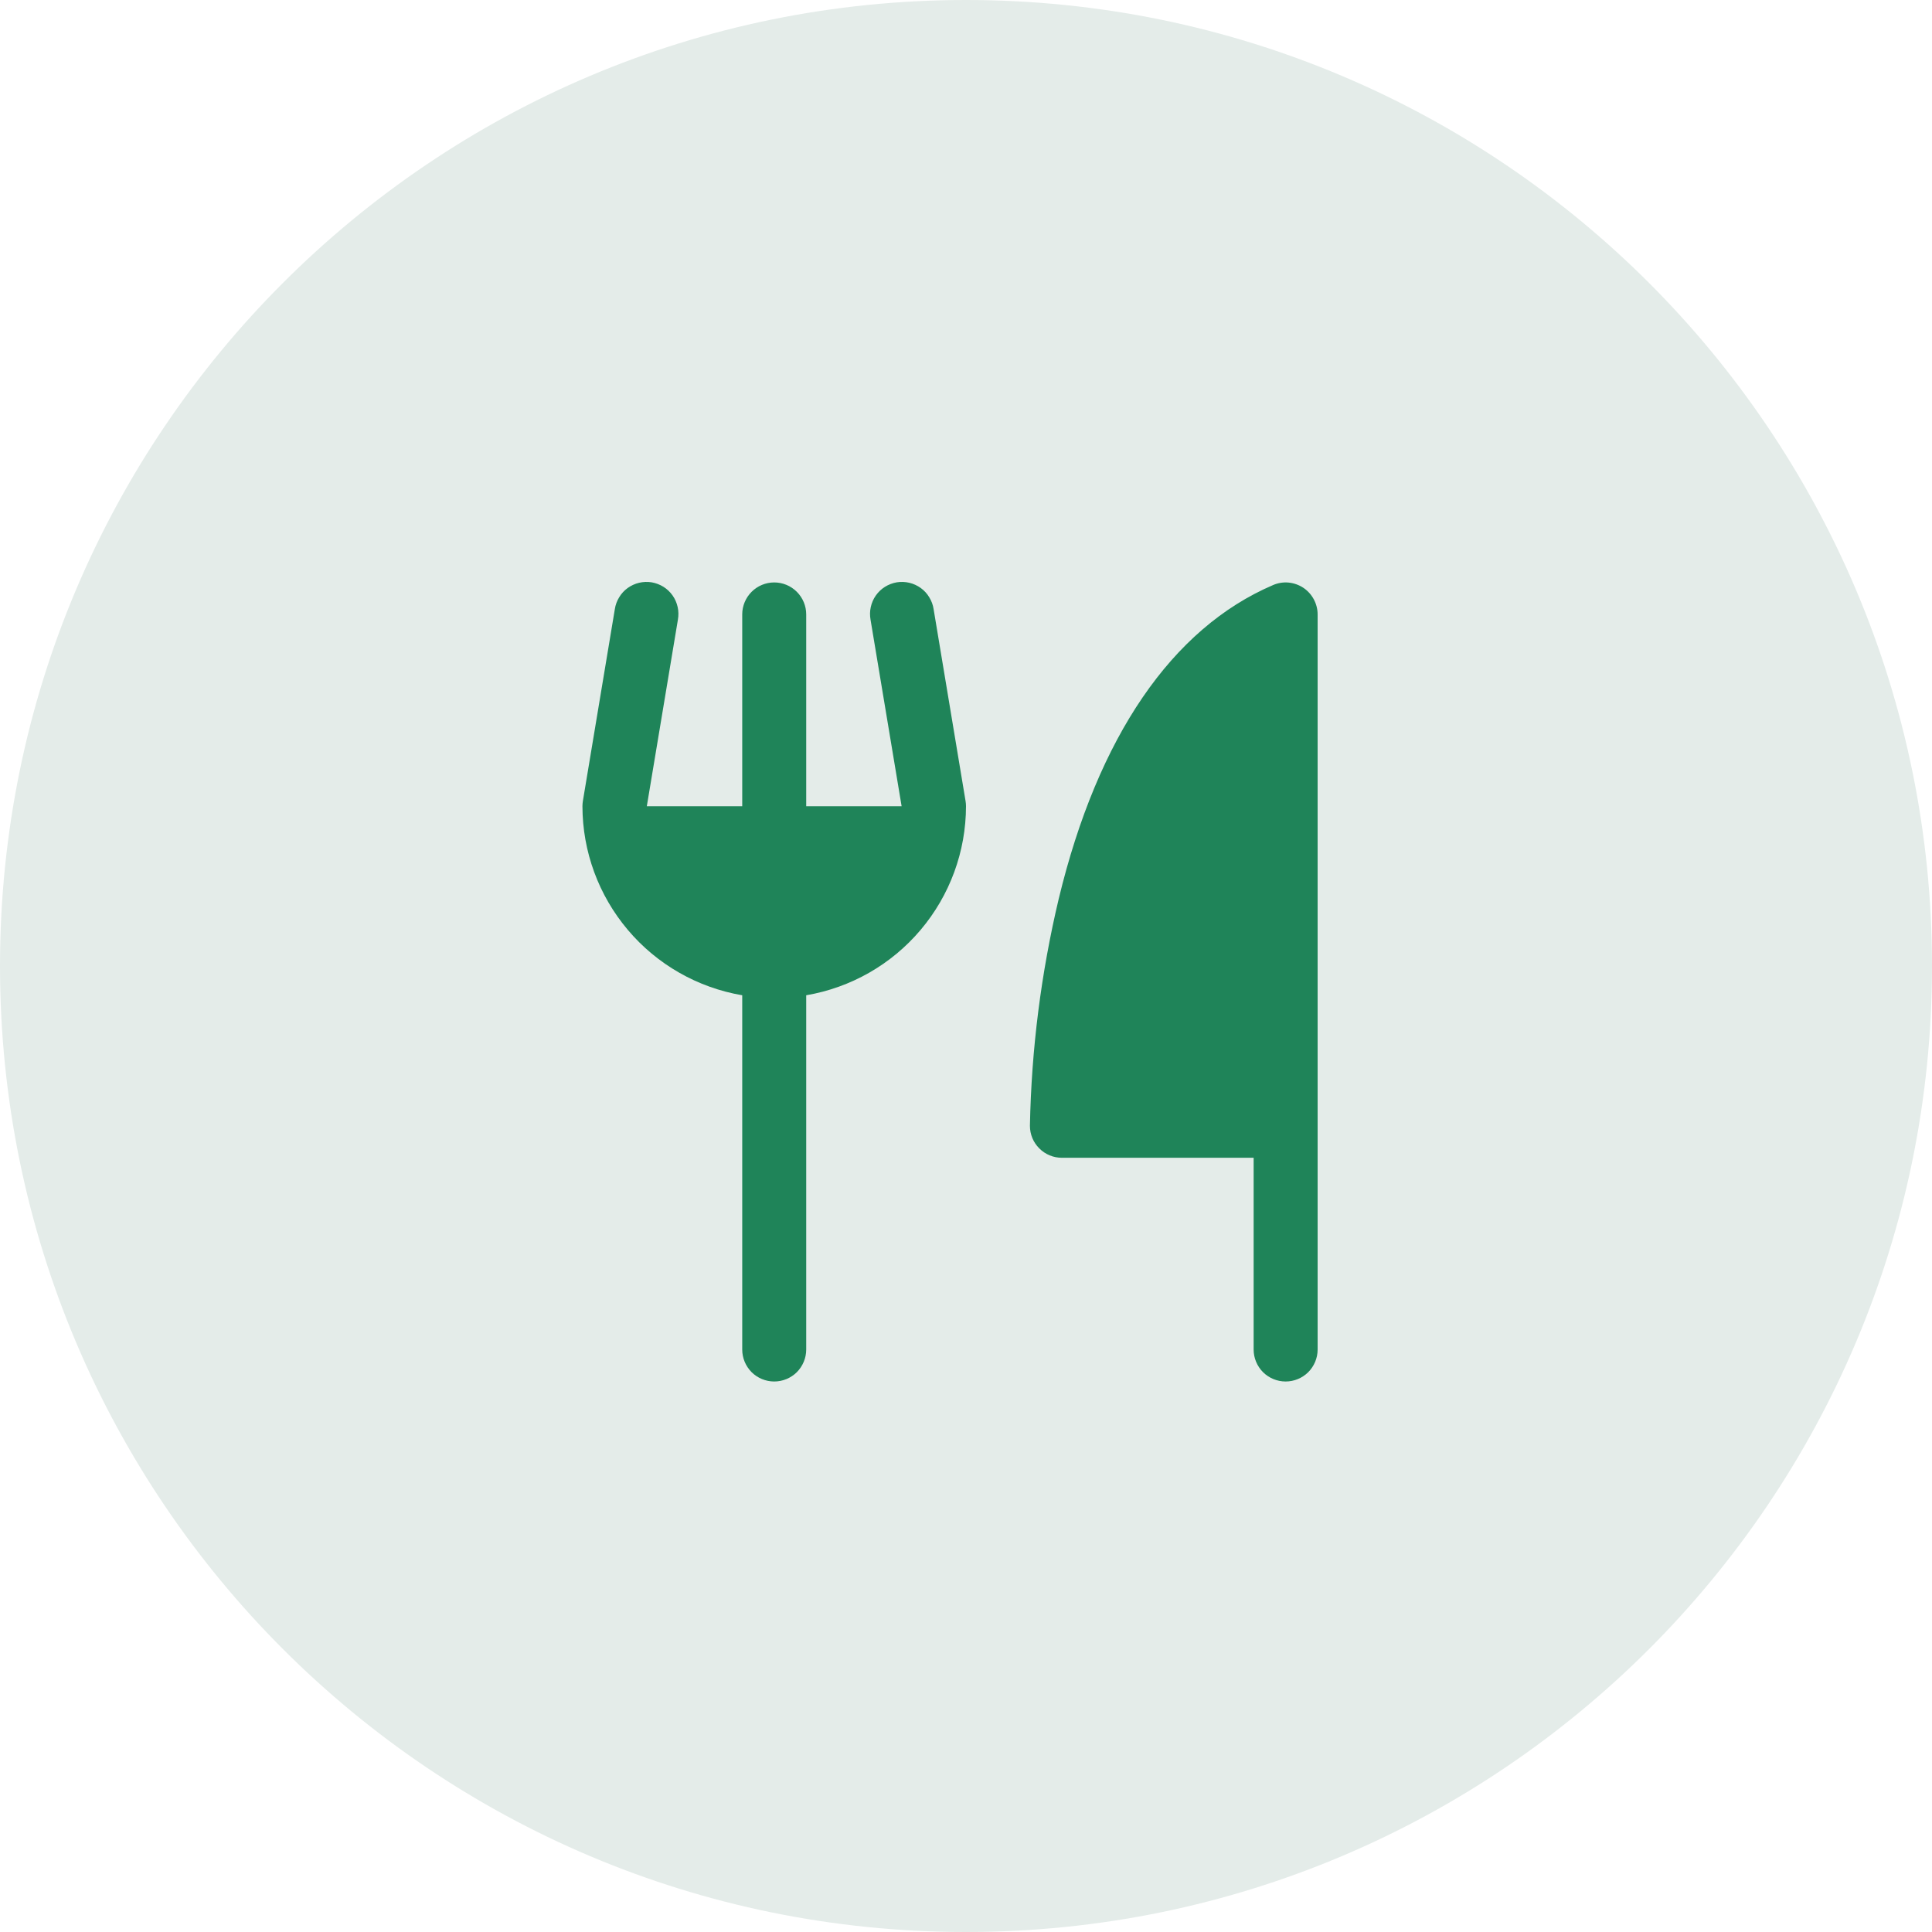
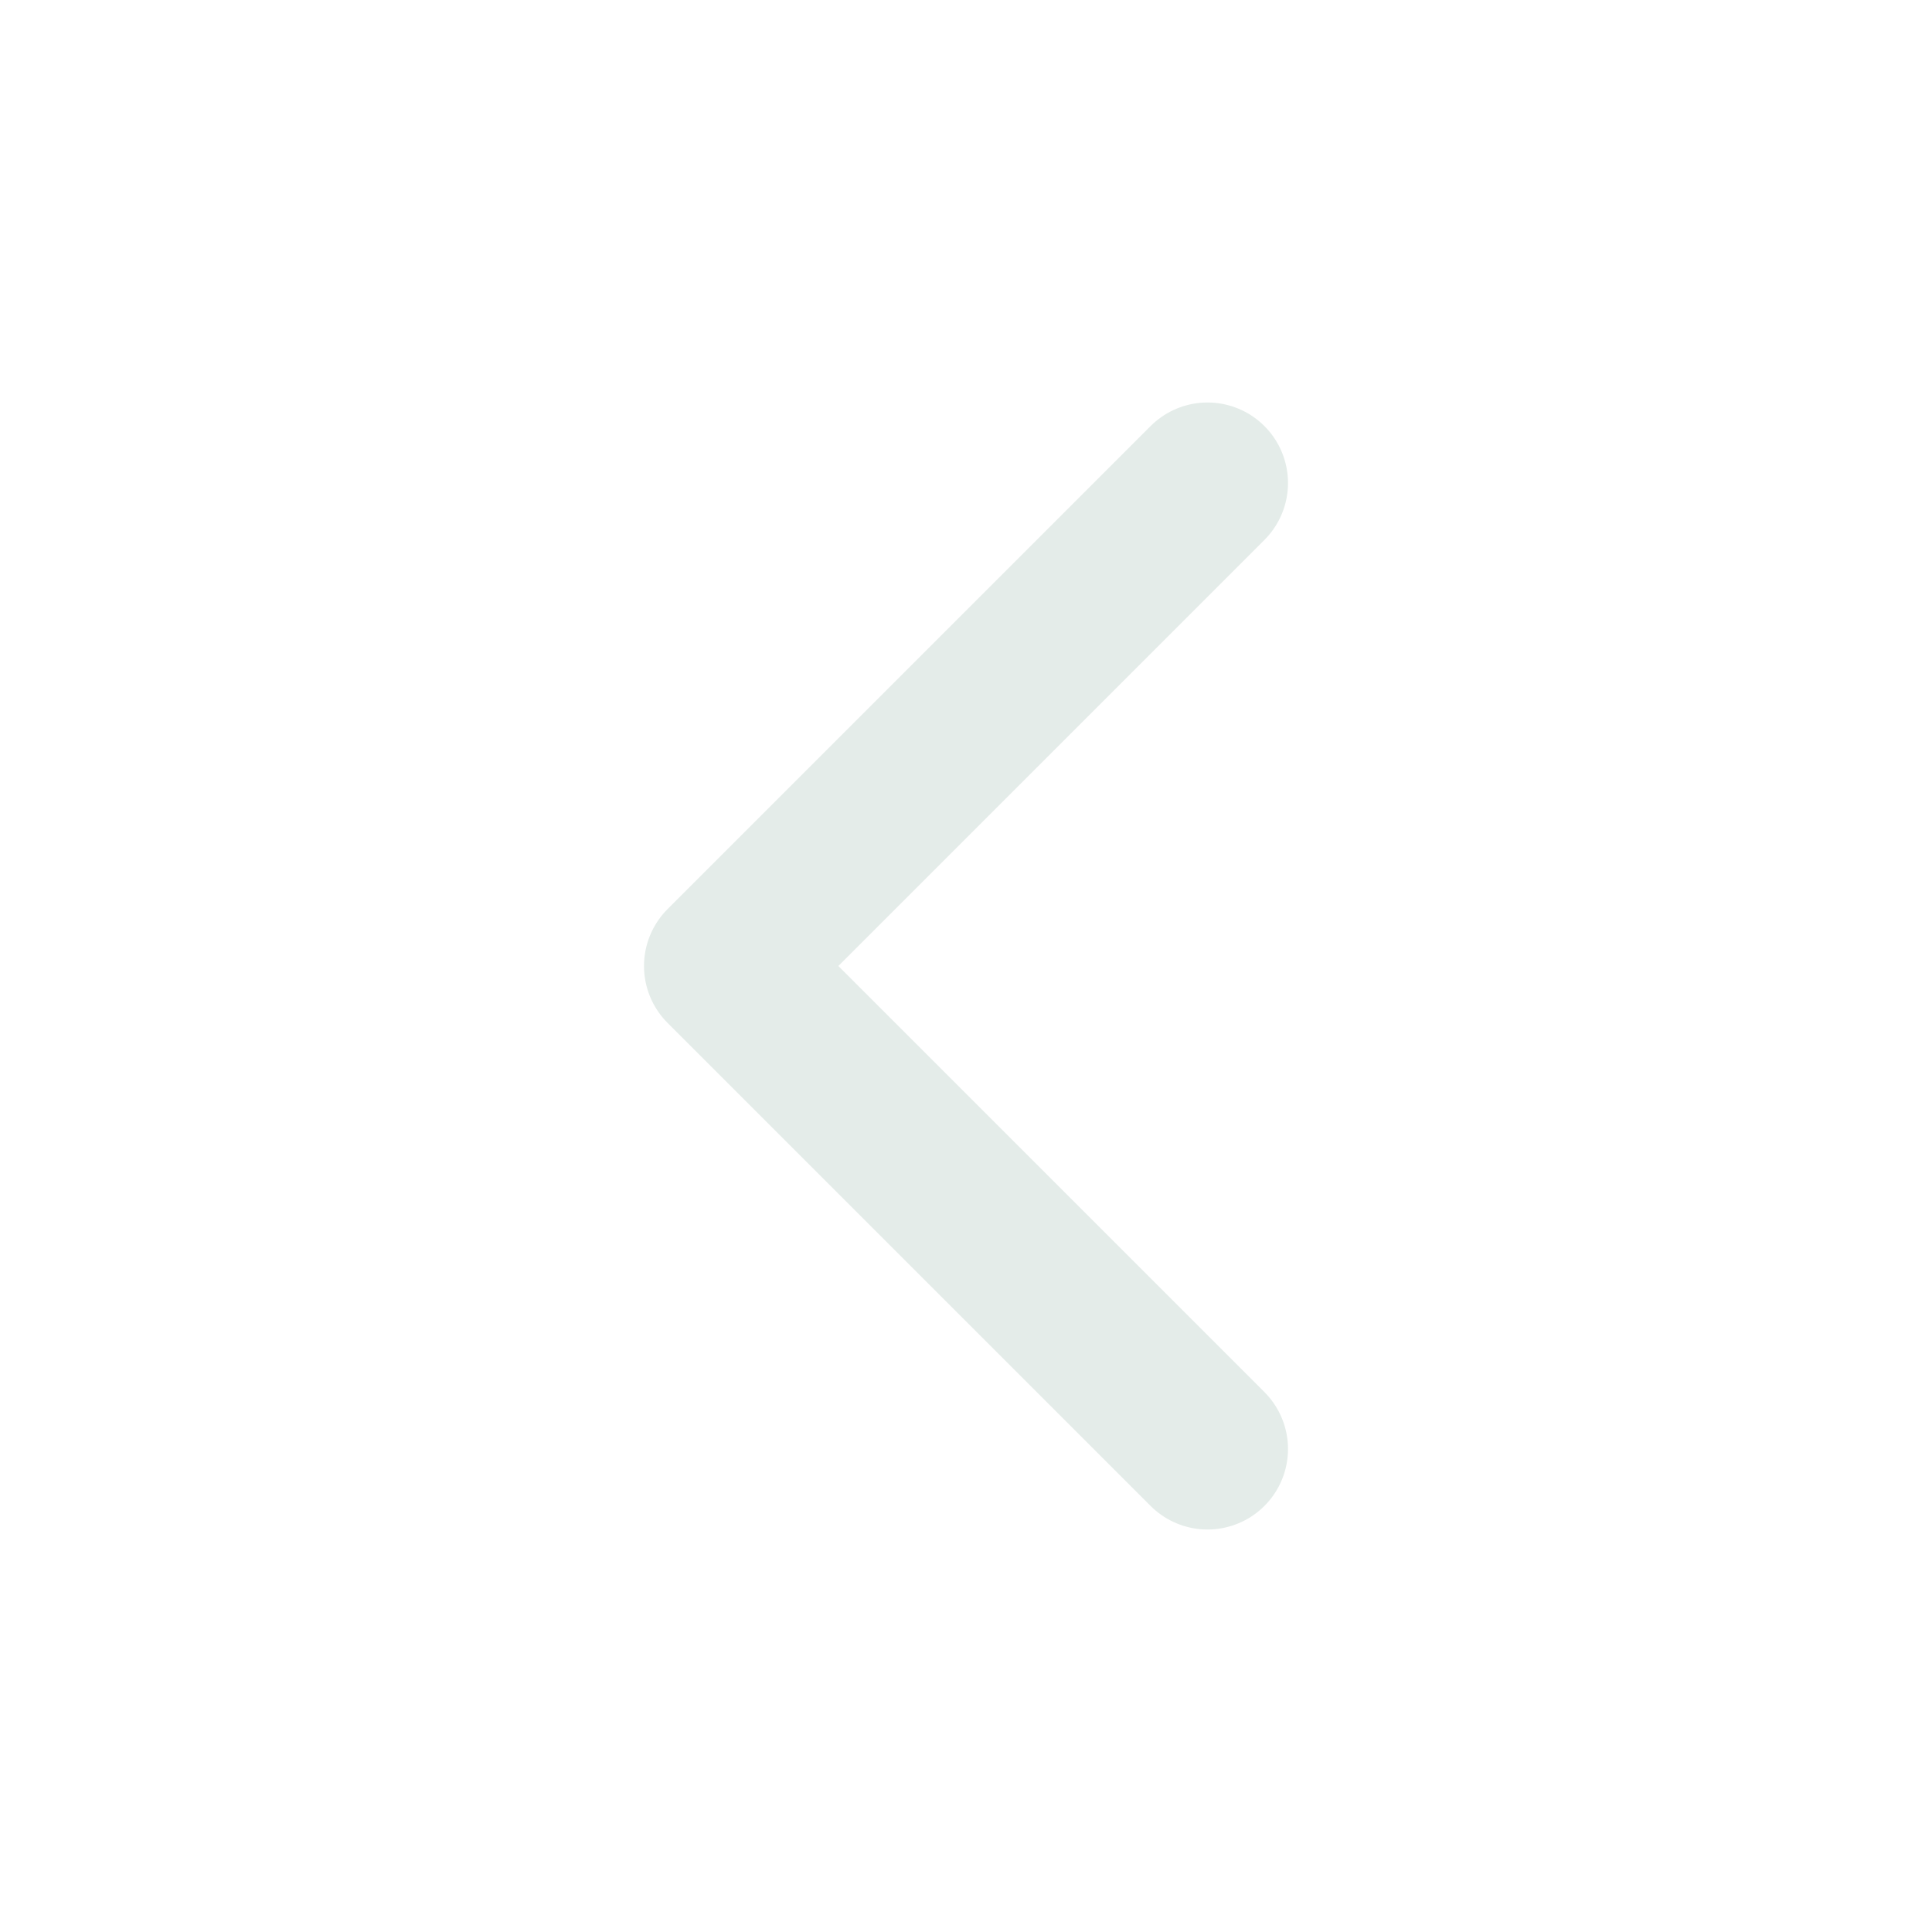
- <svg xmlns="http://www.w3.org/2000/svg" width="34" height="34" viewBox="0 0 34 34" fill="none">
-   <rect width="34" height="34" rx="17" fill="#E4ECE9" />
-   <path d="M23.188 10.812V23.75C23.188 23.899 23.128 24.042 23.023 24.148C22.917 24.253 22.774 24.312 22.625 24.312C22.476 24.312 22.333 24.253 22.227 24.148C22.122 24.042 22.062 23.899 22.062 23.75V20.375H18.688C18.538 20.375 18.395 20.316 18.29 20.21C18.184 20.105 18.125 19.962 18.125 19.812C18.151 18.465 18.321 17.124 18.633 15.813C19.32 12.966 20.624 11.058 22.404 10.296C22.489 10.259 22.582 10.244 22.675 10.252C22.768 10.261 22.857 10.292 22.935 10.343C23.012 10.394 23.076 10.464 23.12 10.546C23.164 10.628 23.188 10.719 23.188 10.812ZM16.43 10.72C16.419 10.646 16.393 10.576 16.354 10.512C16.316 10.448 16.265 10.392 16.204 10.348C16.144 10.305 16.075 10.273 16.003 10.256C15.93 10.239 15.855 10.236 15.781 10.248C15.707 10.261 15.637 10.288 15.574 10.327C15.51 10.367 15.456 10.419 15.413 10.48C15.37 10.541 15.34 10.611 15.324 10.684C15.308 10.756 15.307 10.832 15.32 10.905L15.867 14.188H14.188V10.812C14.188 10.663 14.128 10.52 14.023 10.415C13.917 10.309 13.774 10.25 13.625 10.25C13.476 10.25 13.333 10.309 13.227 10.415C13.122 10.52 13.062 10.663 13.062 10.812V14.188H11.383L11.93 10.905C11.943 10.832 11.942 10.756 11.926 10.684C11.91 10.611 11.88 10.541 11.837 10.48C11.794 10.419 11.74 10.367 11.676 10.327C11.613 10.288 11.543 10.261 11.469 10.248C11.395 10.236 11.32 10.239 11.247 10.256C11.175 10.273 11.106 10.305 11.046 10.348C10.985 10.392 10.934 10.448 10.896 10.512C10.857 10.576 10.831 10.646 10.82 10.72L10.258 14.095C10.253 14.126 10.25 14.157 10.25 14.188C10.251 14.985 10.534 15.756 11.049 16.365C11.563 16.974 12.277 17.381 13.062 17.515V23.75C13.062 23.899 13.122 24.042 13.227 24.148C13.333 24.253 13.476 24.312 13.625 24.312C13.774 24.312 13.917 24.253 14.023 24.148C14.128 24.042 14.188 23.899 14.188 23.75V17.515C14.973 17.381 15.687 16.974 16.201 16.365C16.716 15.756 16.999 14.985 17 14.188C17 14.157 16.997 14.126 16.992 14.095L16.43 10.72Z" fill="#1F8459" />
+ <svg xmlns="http://www.w3.org/2000/svg" width="24" height="24" viewBox="0 0 24 24" fill="none">
+   <path d="M15 18L9 12L15 6" stroke="#E4ECE9" stroke-width="2" stroke-linecap="round" stroke-linejoin="round" />
</svg>
